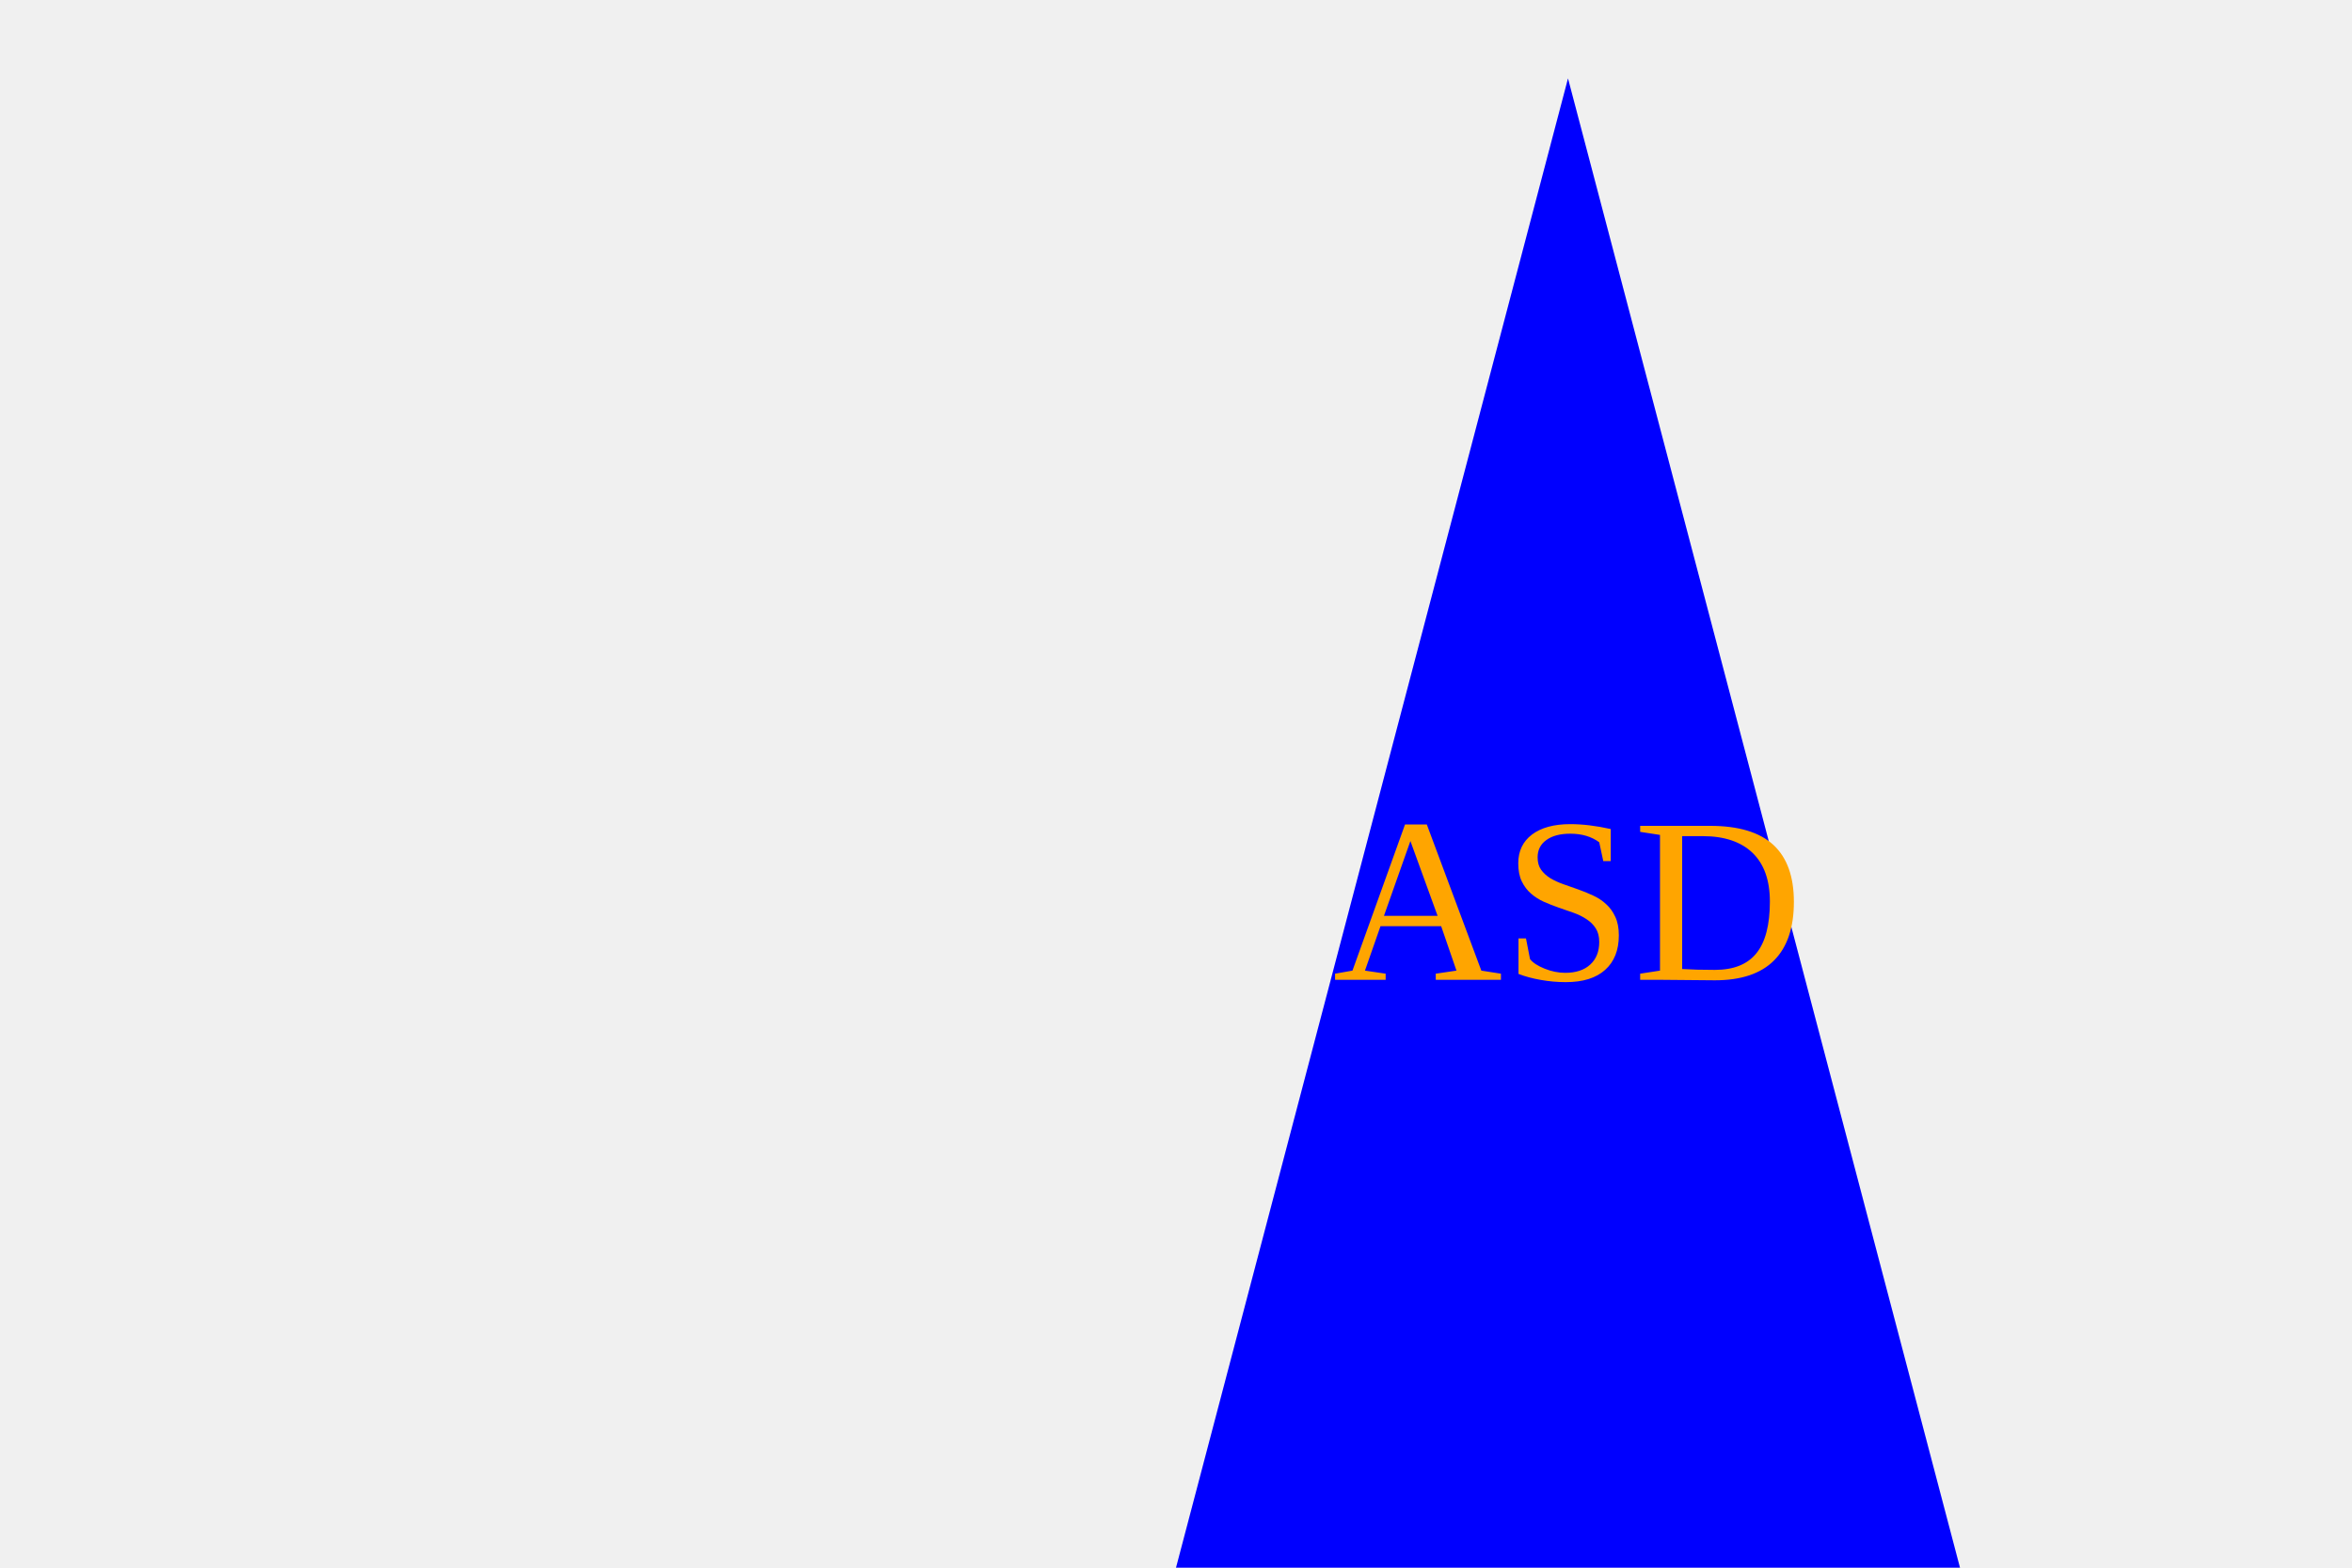
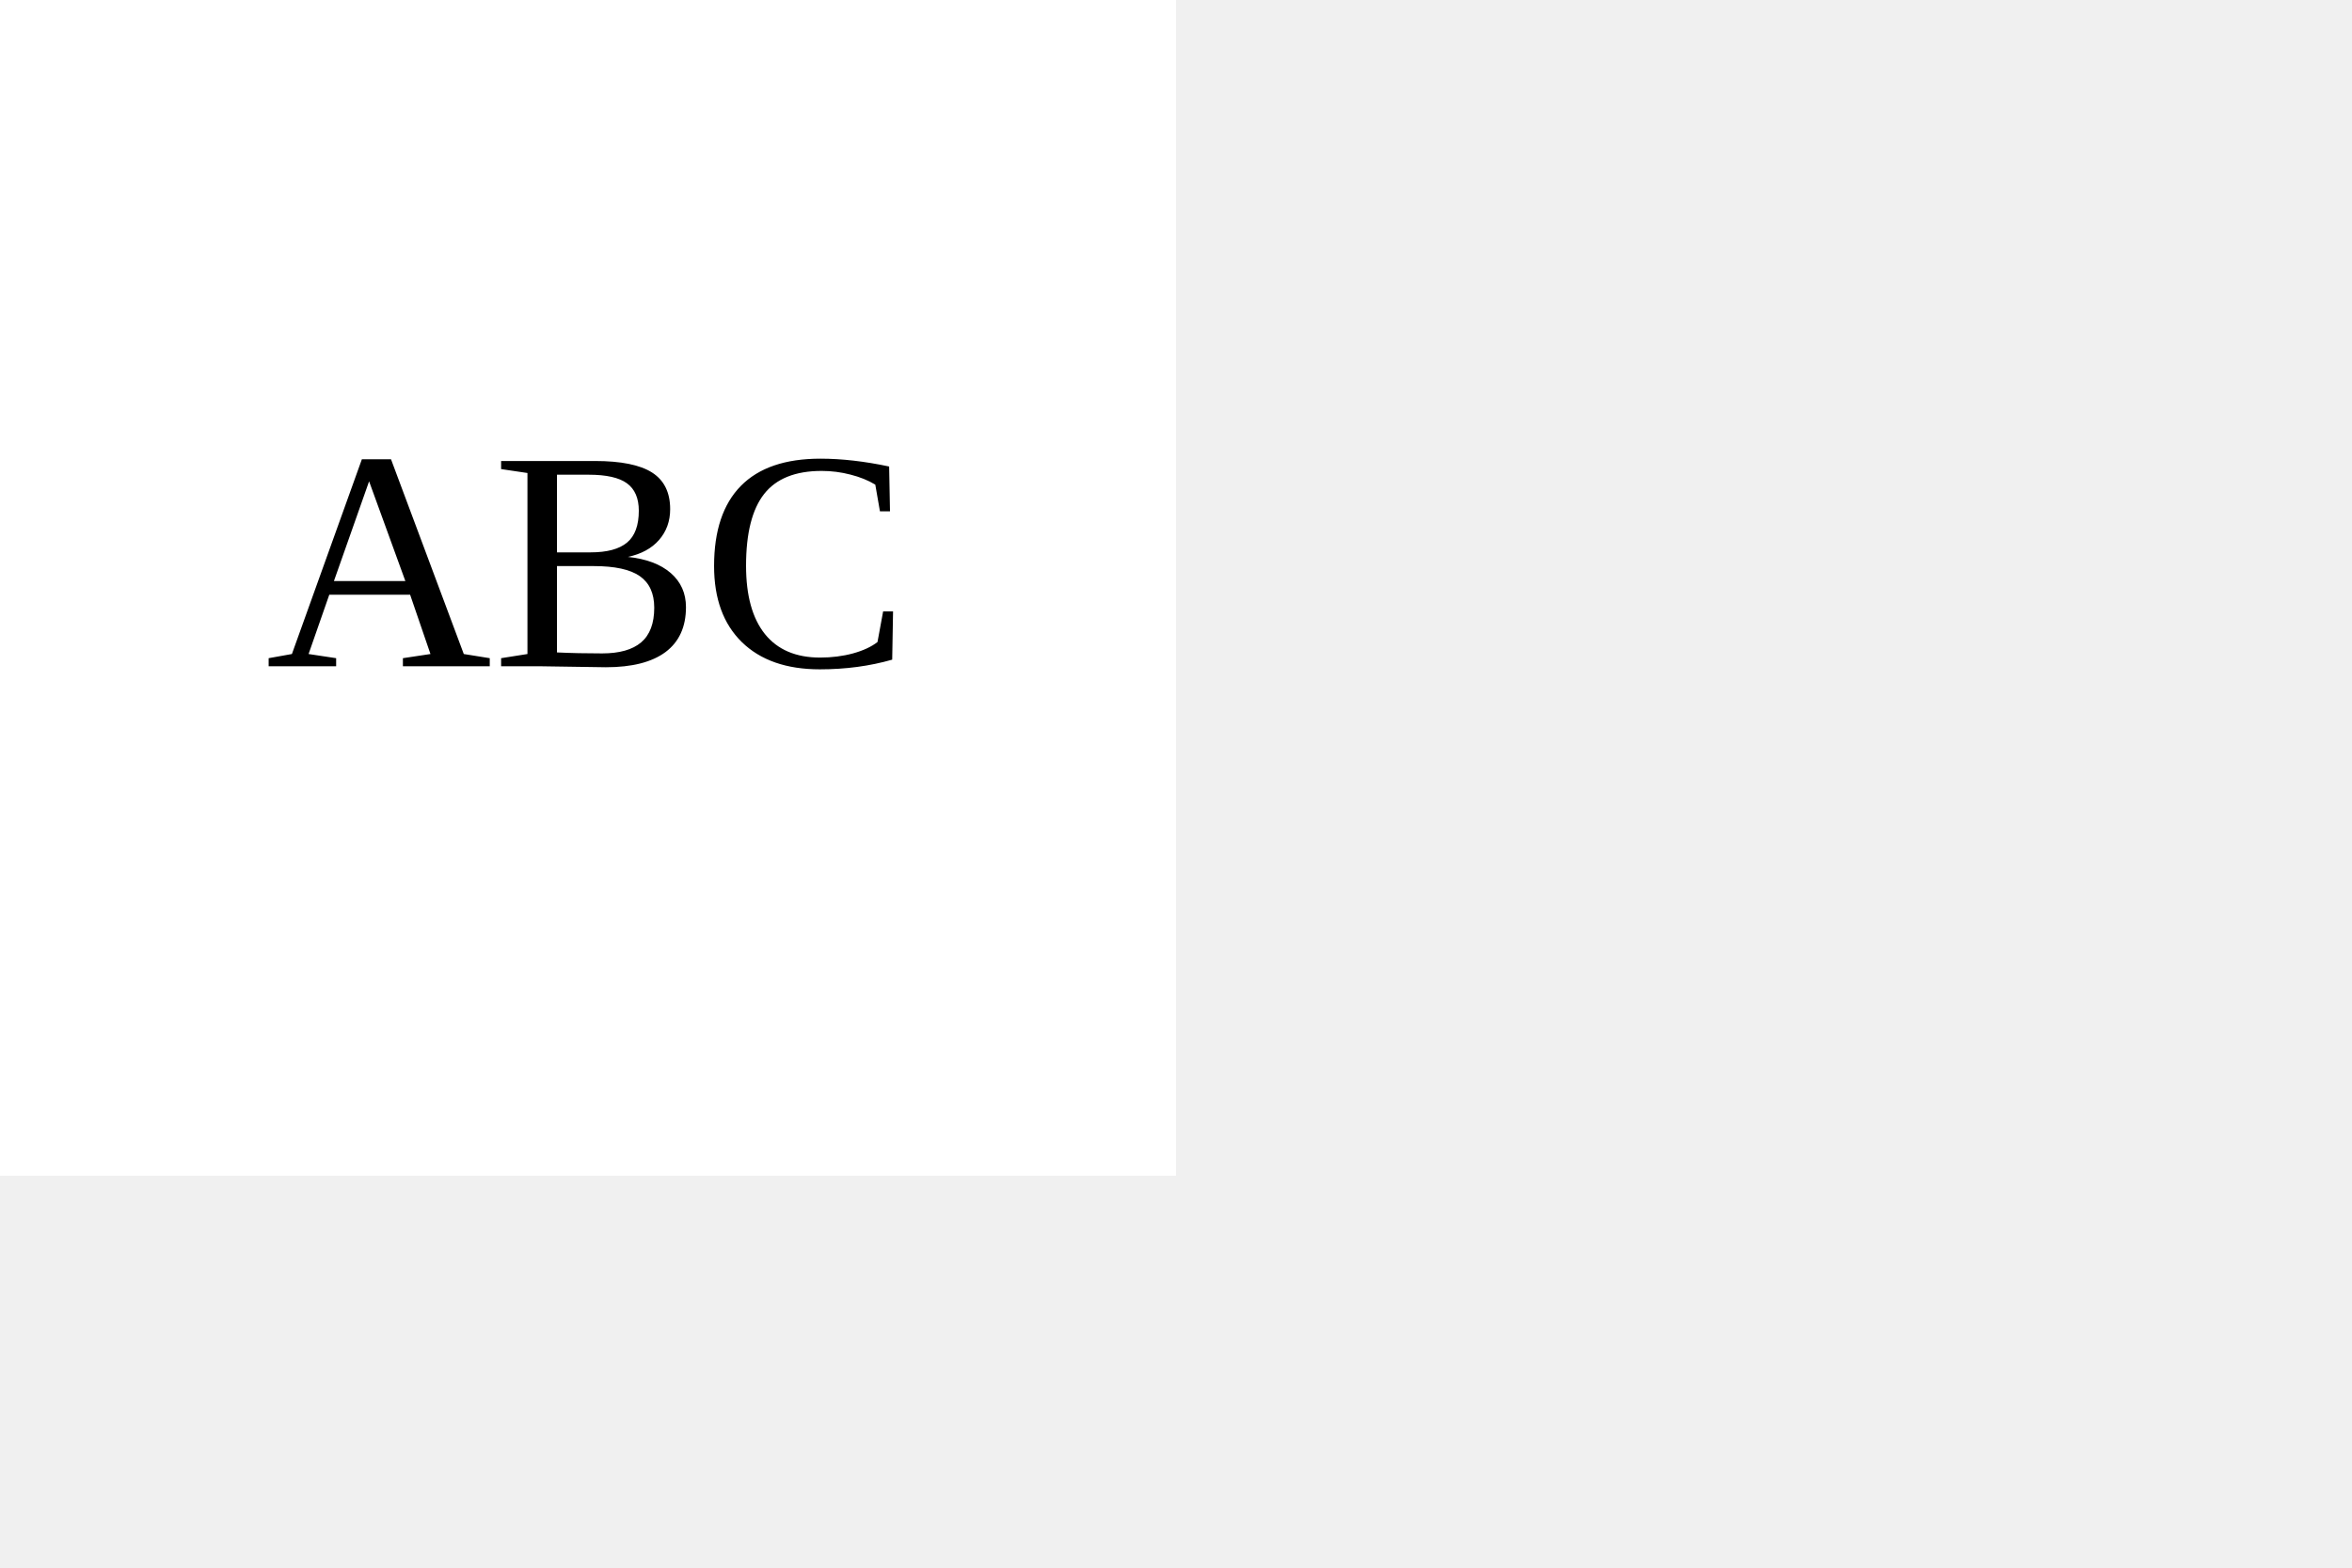
<svg xmlns="http://www.w3.org/2000/svg" version="1.1" width="300" height="200">
-   <polygon points="200,10 250,200 150,200" fill="blue" />
-   <text x="200" y="125" font-size="30" text-anchor="middle" fill="orange">ASD</text>
+   <rect width="150" height="150" fill="white" />
+   <text x="75" y="85" font-size="40" text-anchor="middle" fill="Black">ABC</text>
</svg>
